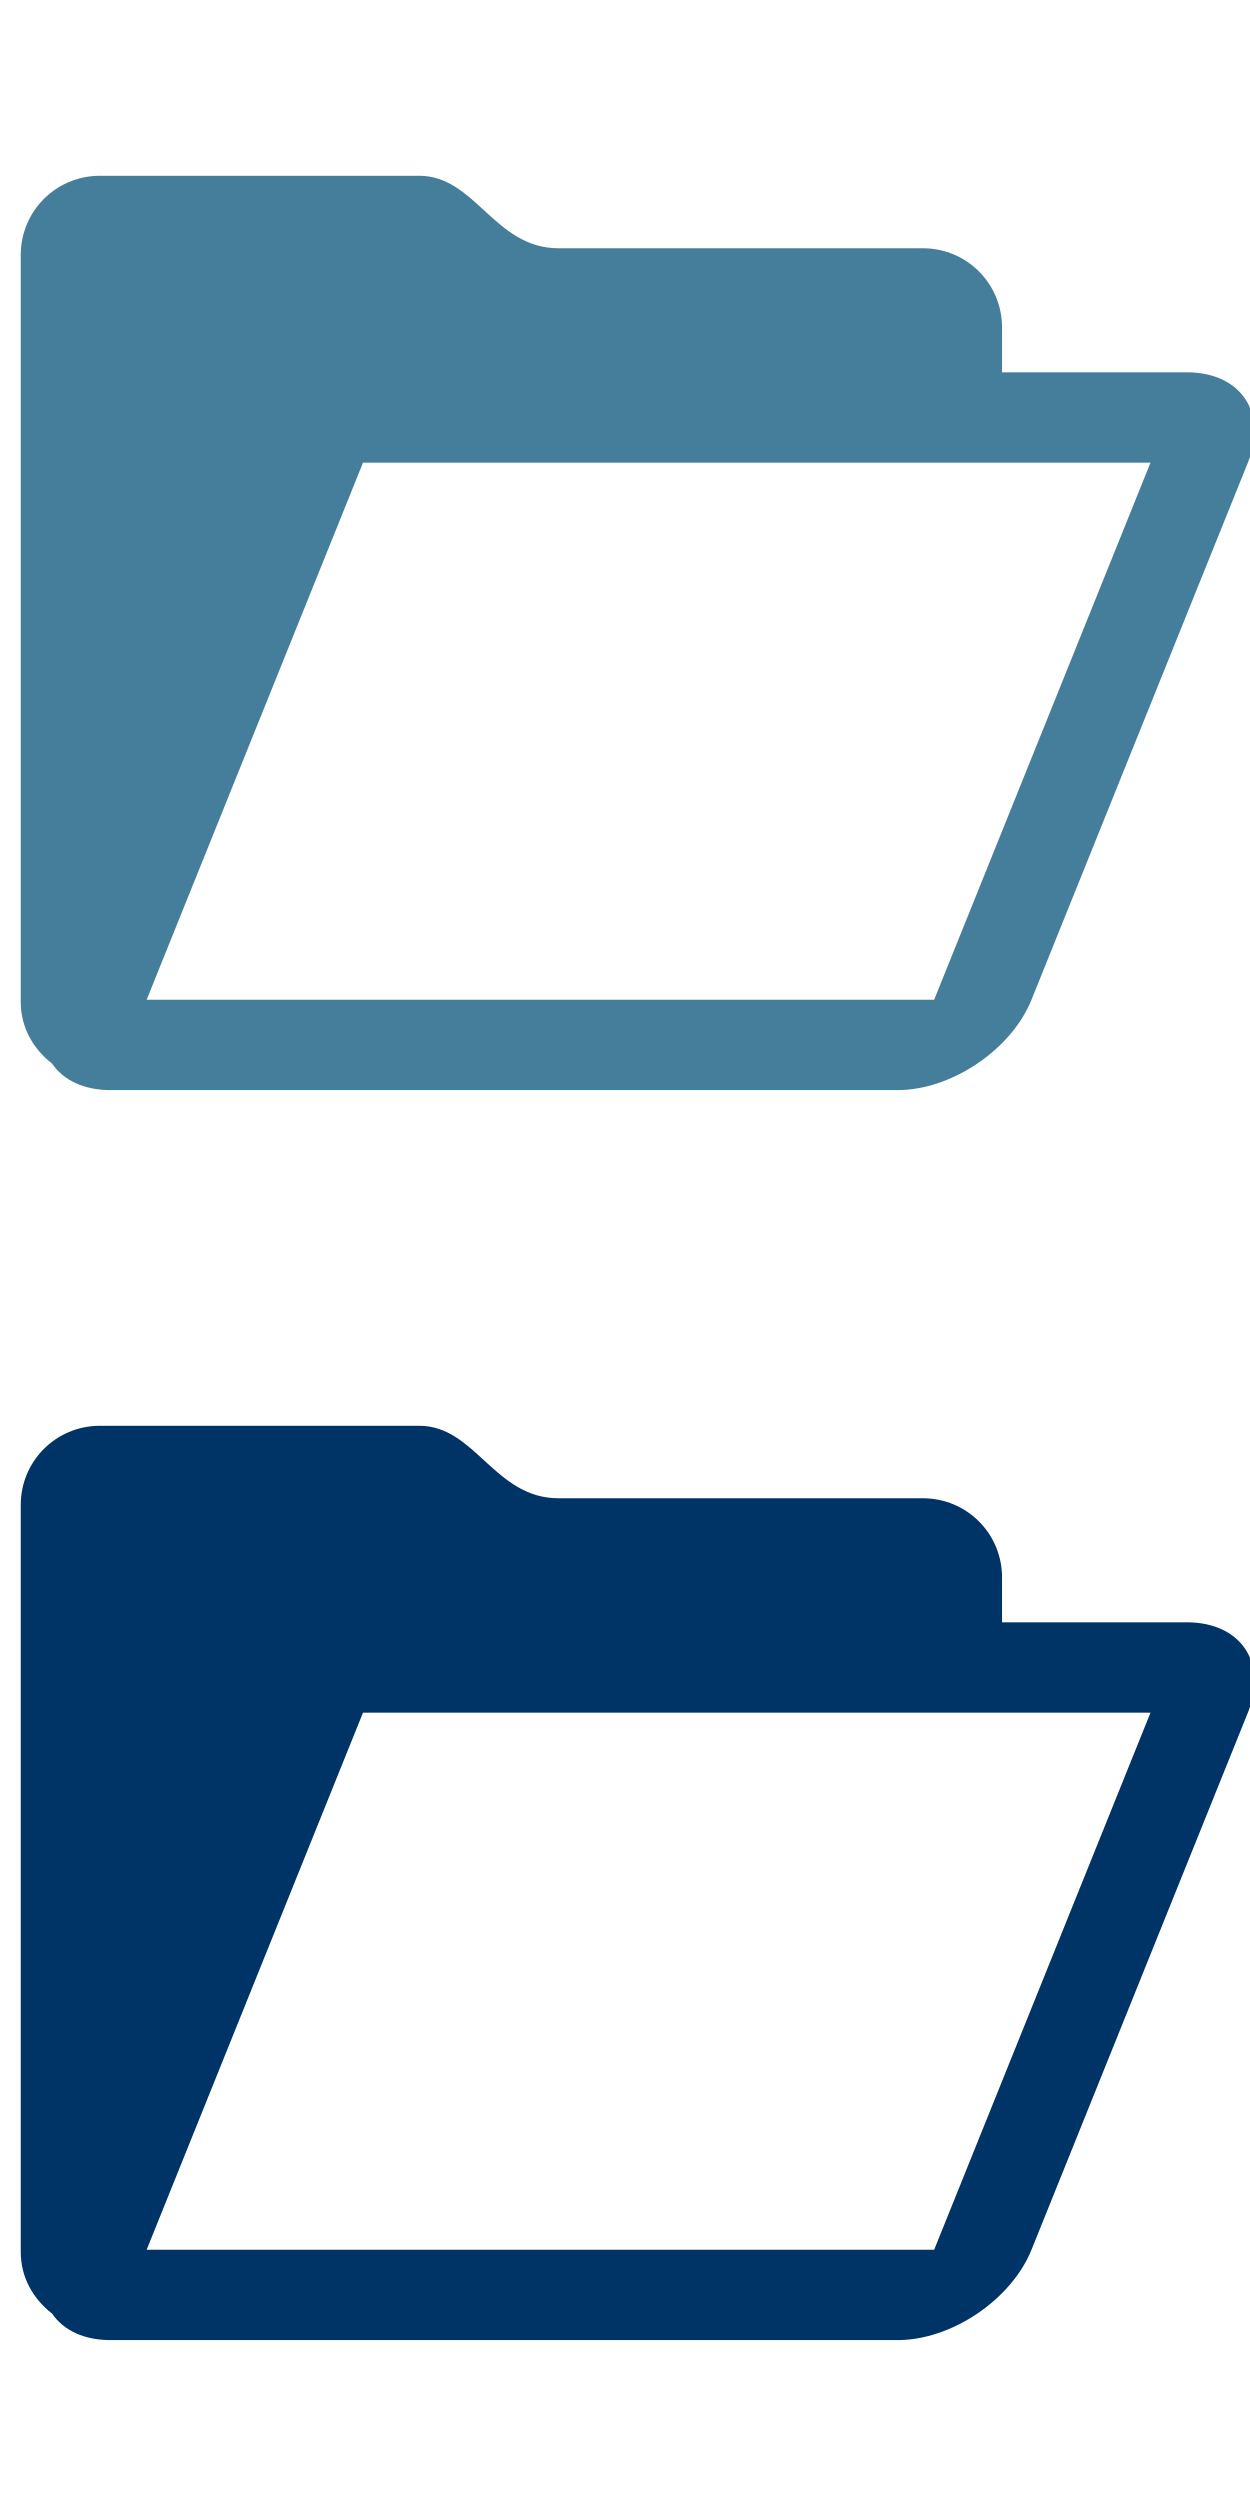
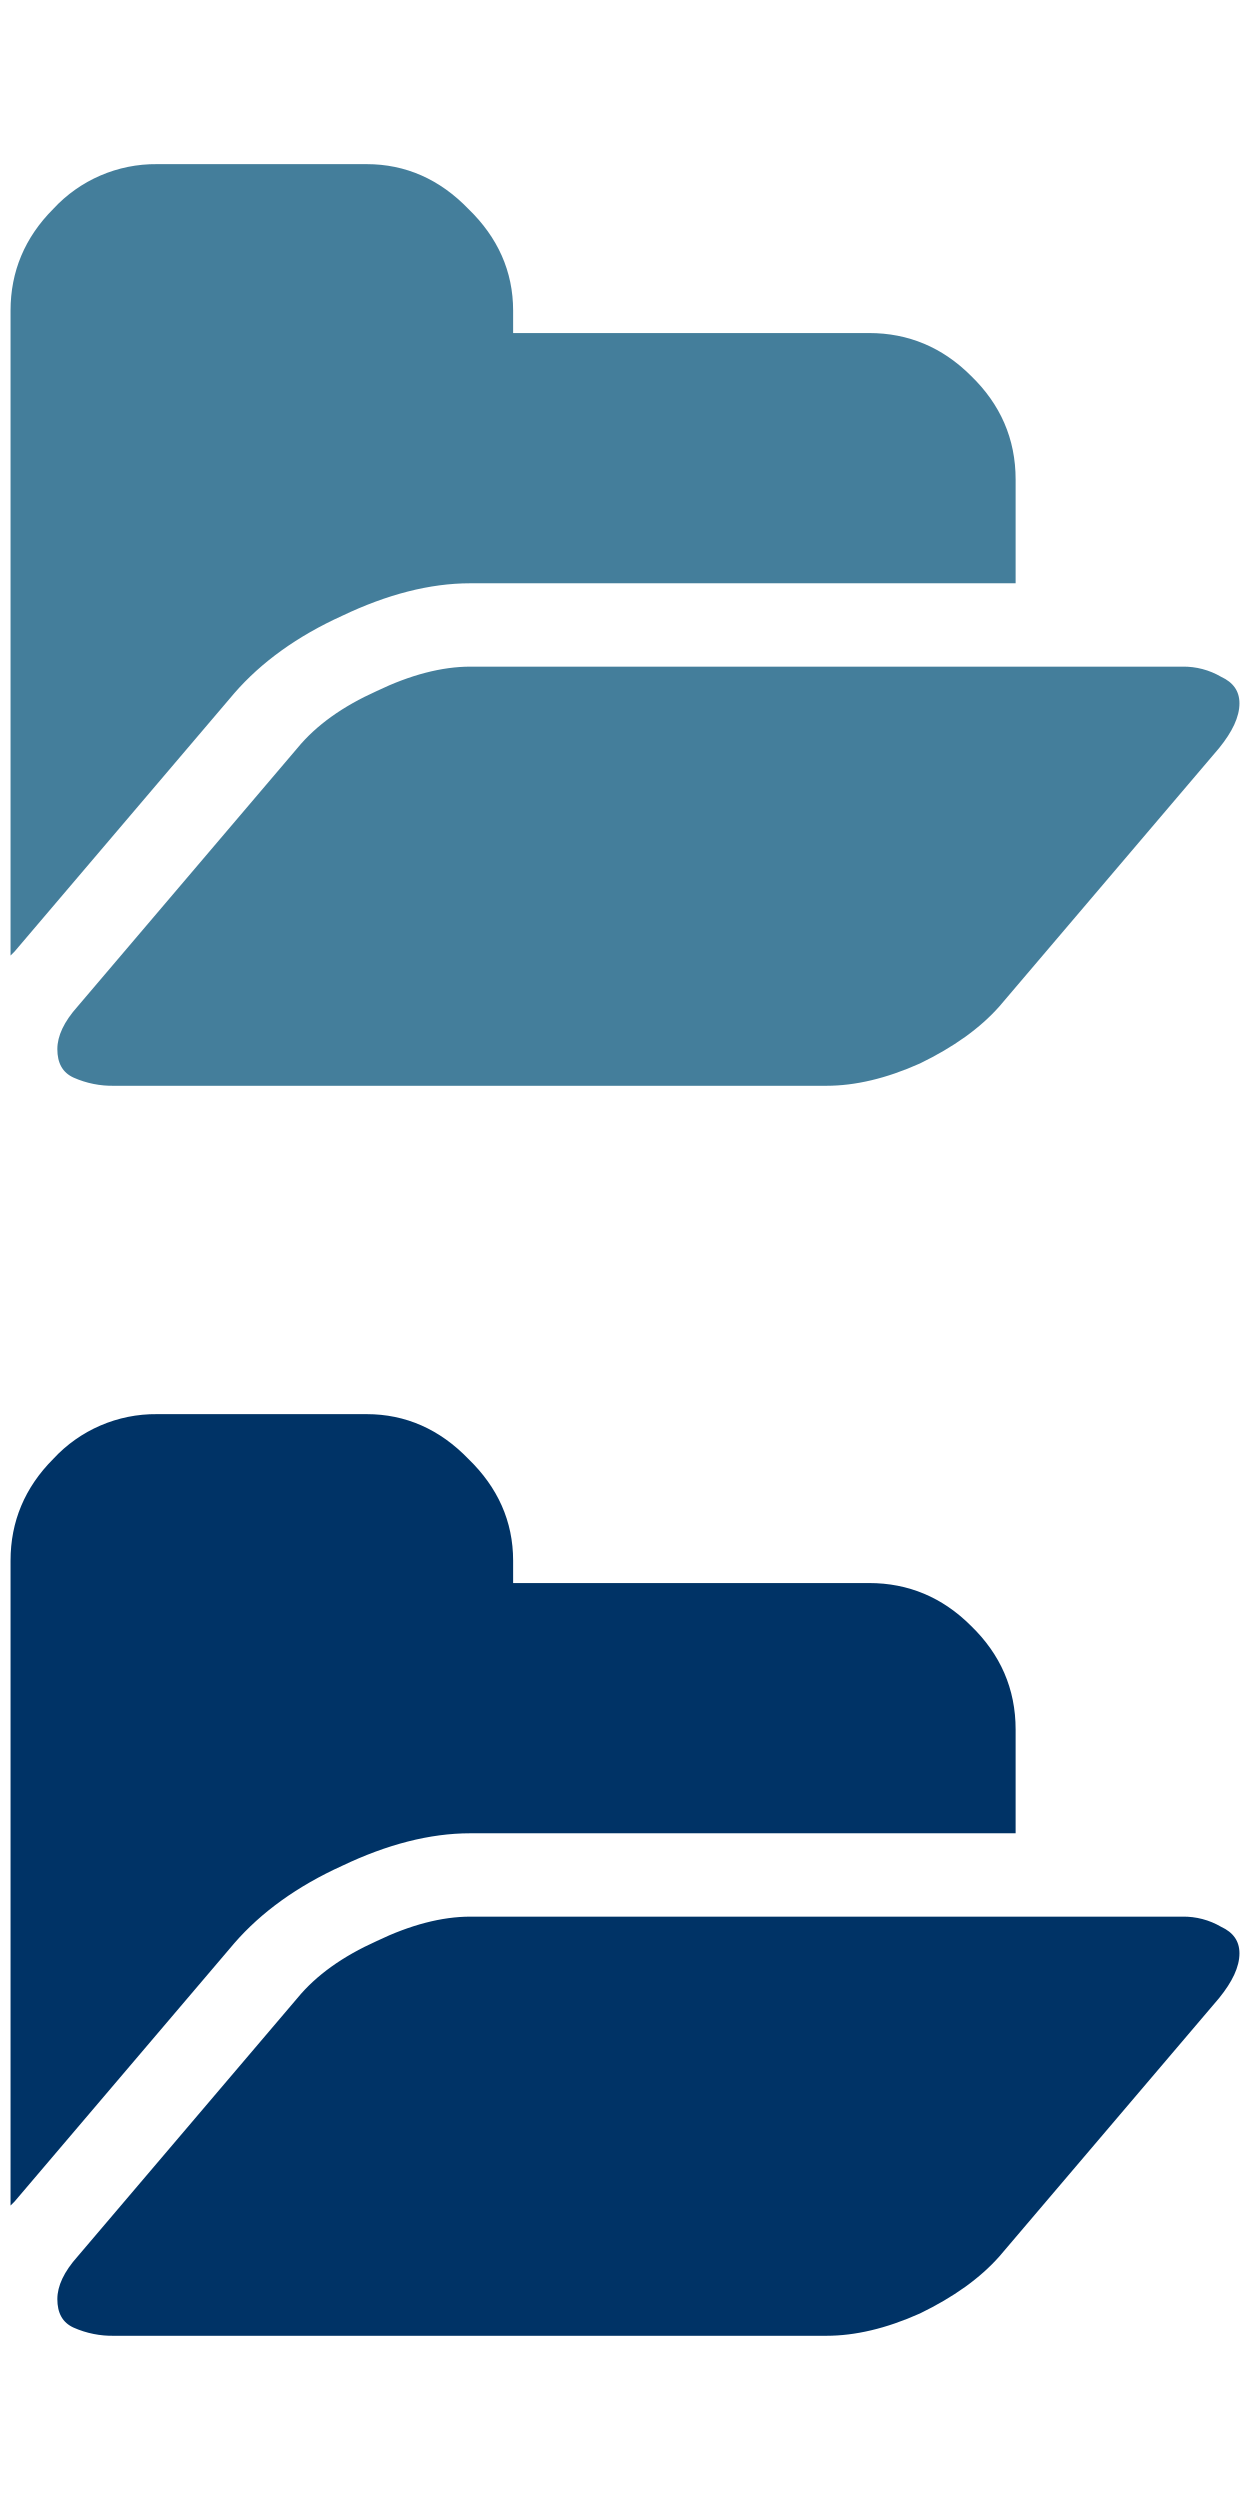
- <svg xmlns="http://www.w3.org/2000/svg" xmlns:xlink="http://www.w3.org/1999/xlink" width="16" height="32" viewBox="0 0 1792 3584">
+ <svg xmlns="http://www.w3.org/2000/svg" xmlns:xlink="http://www.w3.org/1999/xlink" width="16" height="32" viewBox="0 0 16 32">
  <defs>
-     <path d="M143.28 252c-62.955 0-113.53 50.61-113.53 113.53v1071.001c0 36.705 18.215 67.66 45.063 88.376a110.442 163.587 55.976 0 0 83.124 37.844h1128.97a110.442 163.587 55.976 0 0 191.843-129.5l310.188-770a110.442 163.587 55.976 0 0-87.282-129.5H1436.53v-64.313c0-62.92-50.574-113.53-113.53-113.53H800.625C708.87 355.906 681.47 252 601.125 252zm377.126 411.25h1128.97l-310.188 770H210.217z" id="icon" />
+     <path id="a" d="M15.865 9.002c0 .176-.092.365-.26.573l-2.813 3.307c-.248.28-.586.521-1.016.73-.436.195-.833.286-1.198.286H1.464a1.22 1.22 0 0 1-.521-.104c-.144-.065-.209-.189-.209-.365 0-.169.085-.351.26-.547l2.813-3.307c.241-.293.58-.534 1.016-.73.43-.207.833-.312 1.198-.312h9.114a.95.95 0 0 1 .495.13c.156.072.235.183.235.34zM13 6.138v1.328H6.02c-.52 0-1.067.143-1.64.416-.573.26-1.035.593-1.38.99L.187 12.179l-.052.052V3.976c0-.501.183-.937.547-1.302a1.783 1.783 0 0 1 1.328-.573h2.683c.501 0 .937.195 1.302.573.377.365.573.8.573 1.302v.287h4.557c.501 0 .937.182 1.302.546.378.365.573.808.573 1.329zm0 0" />
  </defs>
-   <use xlink:href="#icon" fill="#447e9b" />
-   <use xlink:href="#icon" fill="#036" y="1792" />
+   <use y="16" fill="#036" xlink:href="#a" />
+   <use fill="#447e9b" xlink:href="#a" />
</svg>
